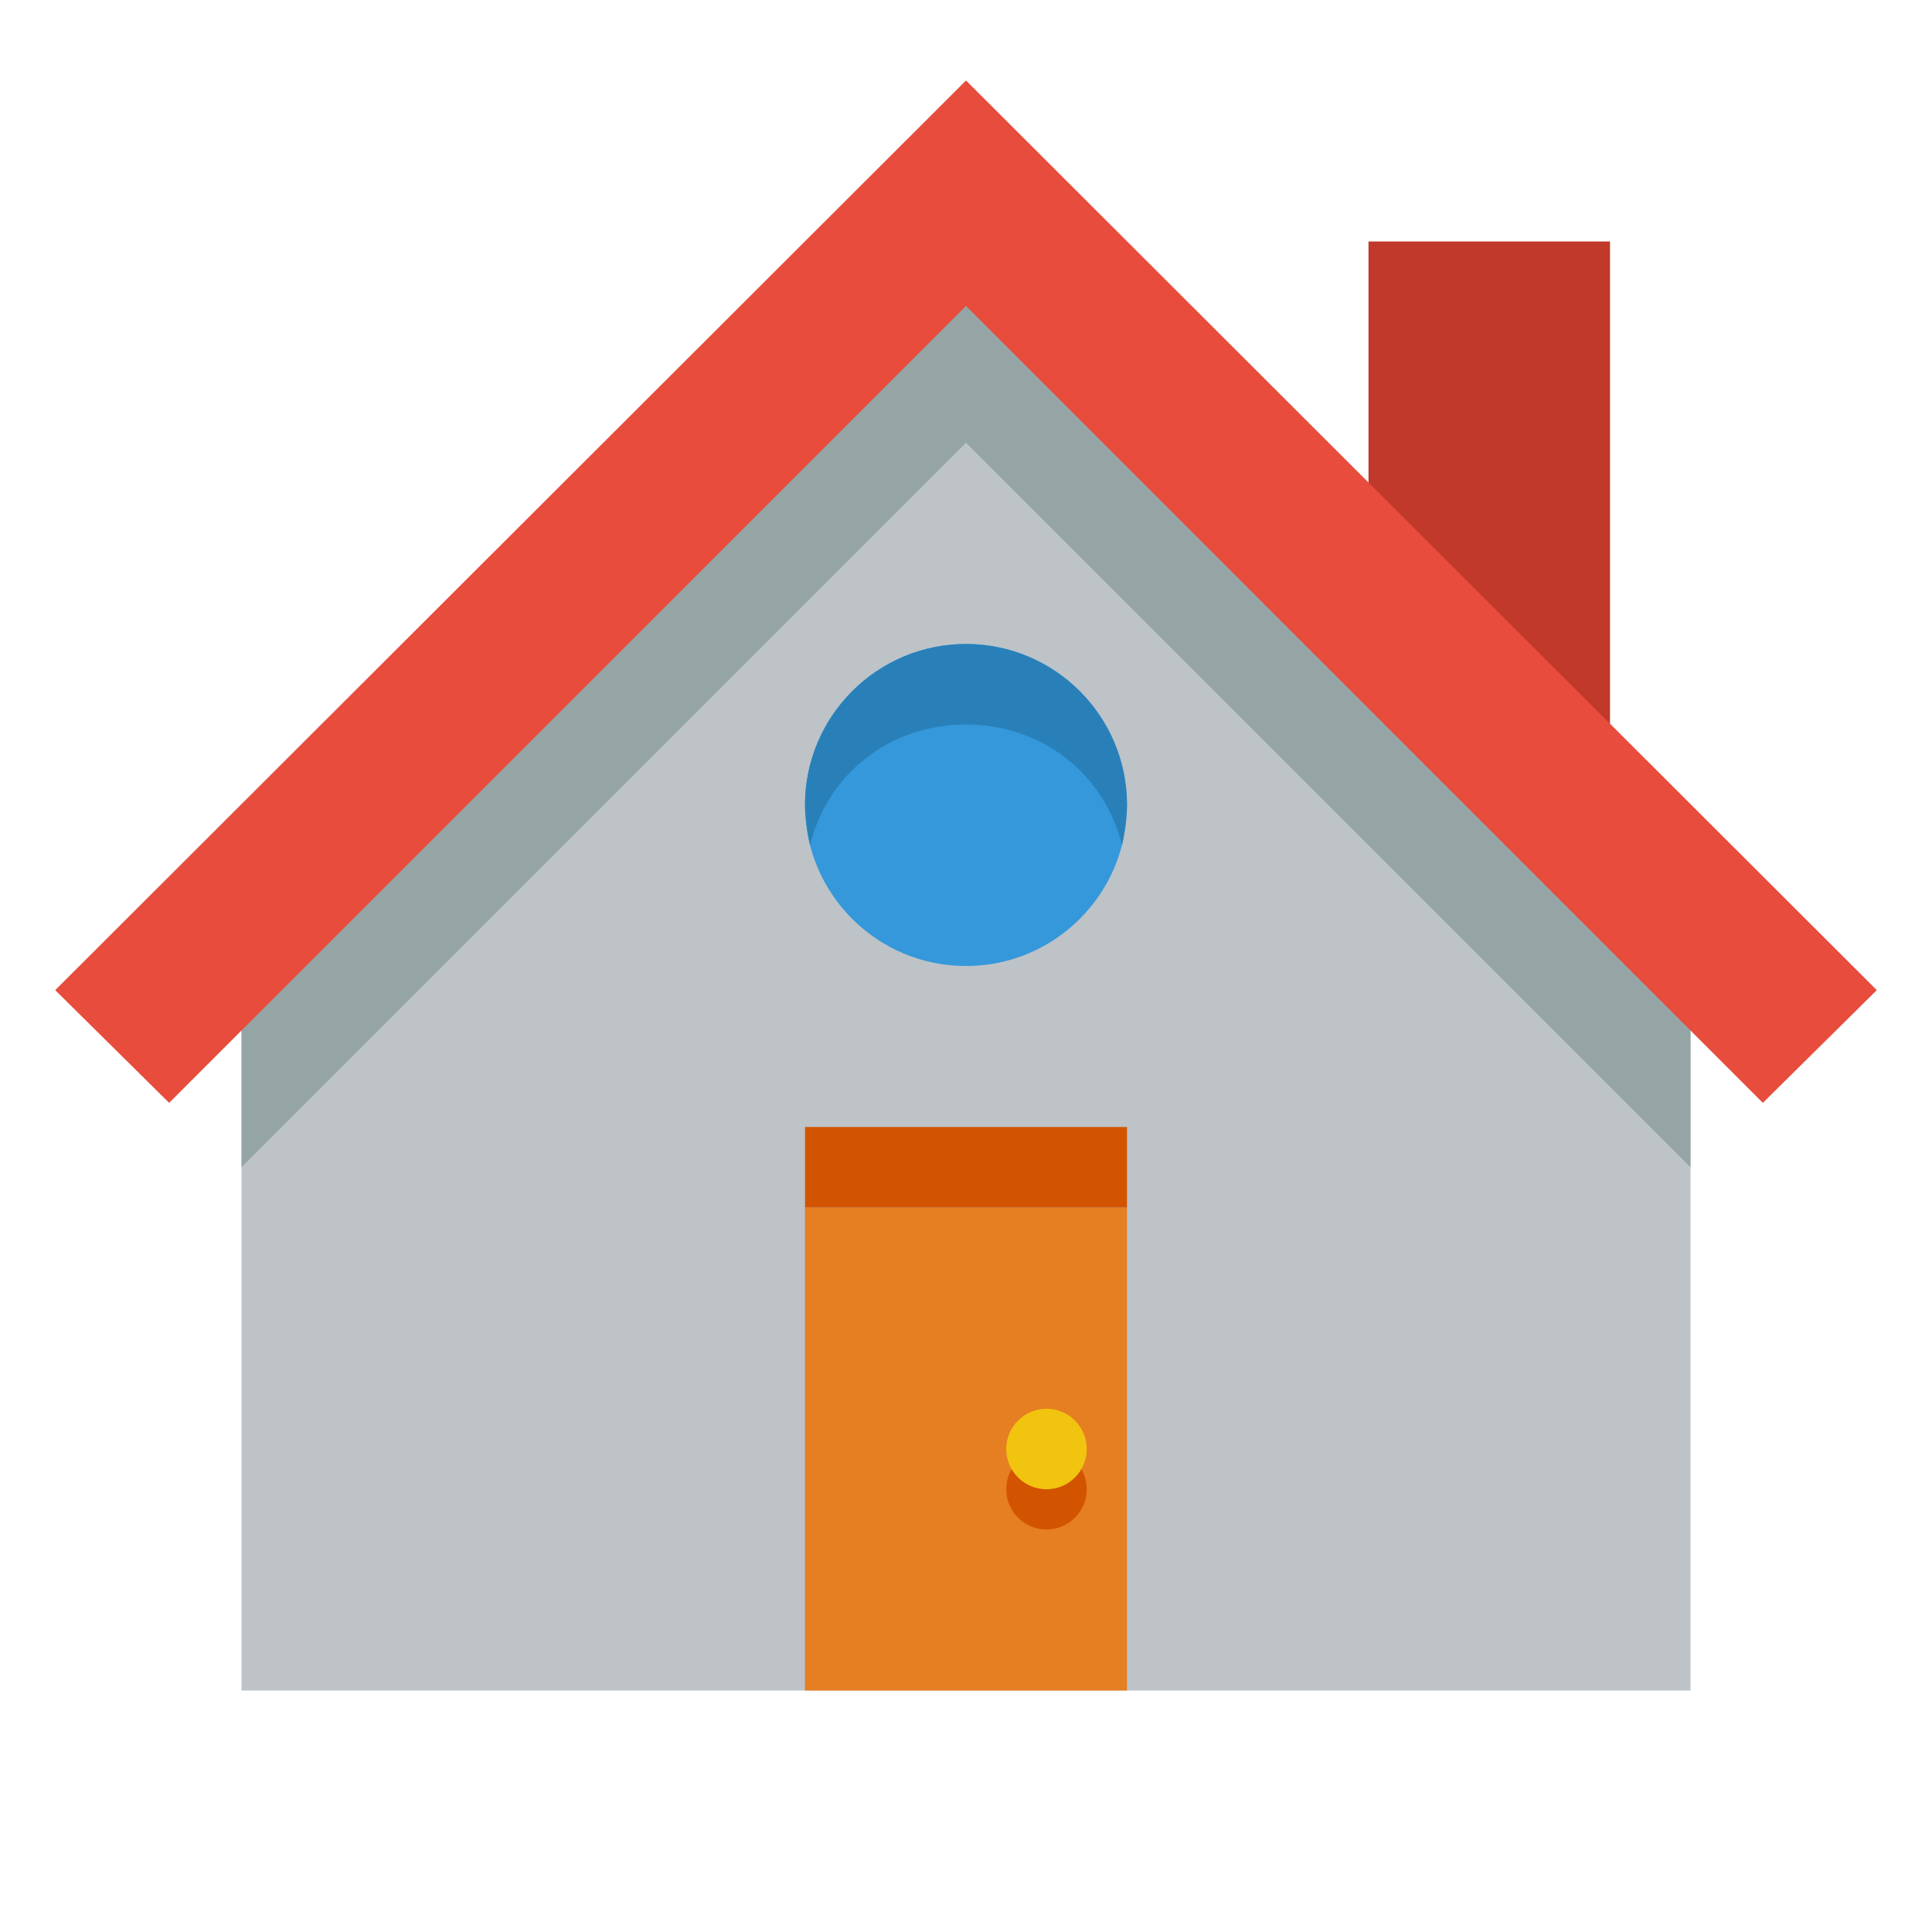
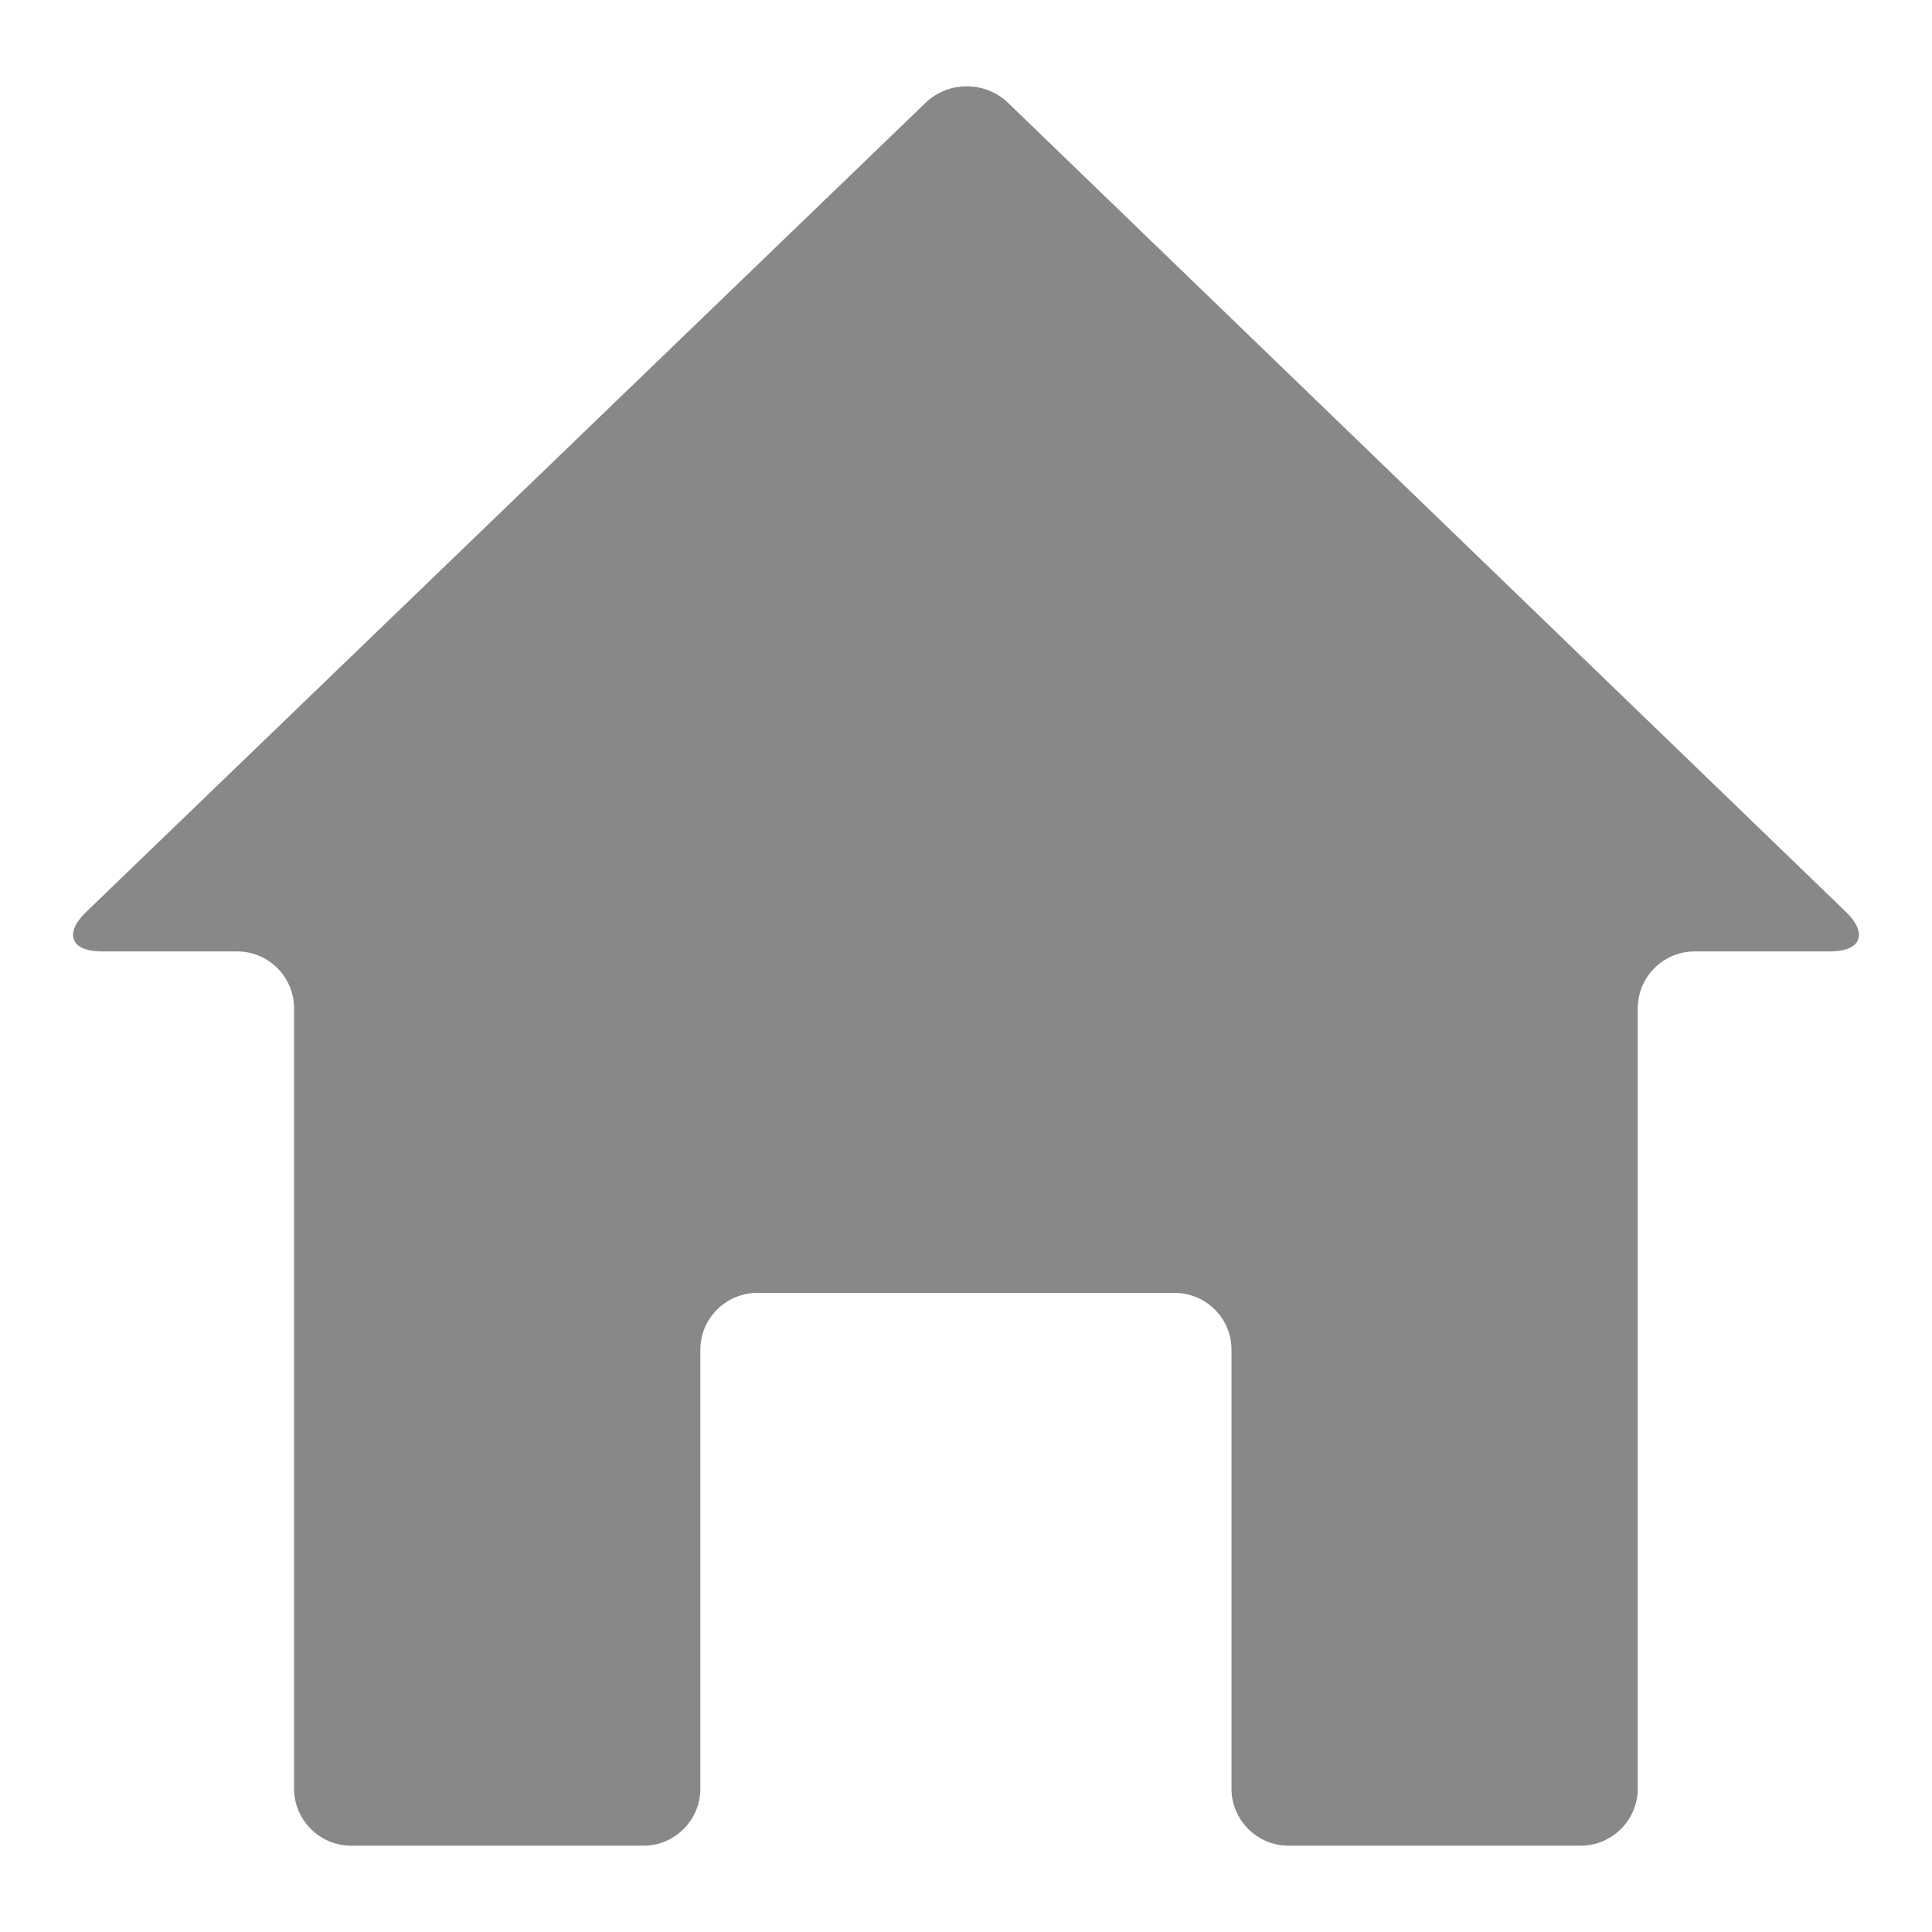
- <svg xmlns="http://www.w3.org/2000/svg" height="24" version="1.1" width="24">
+ <svg xmlns="http://www.w3.org/2000/svg" version="1.1" id="Layer_1" x="0px" y="0px" width="24px" height="24px" viewBox="0 0 24 24" enable-background="new 0 0 24 24" xml:space="preserve">
  <g transform="translate(0 -1028.4)">
-     <rect fill="#c0392b" height="6" width="3" x="17" y="1031.4" />
-     <path d="m12 3.031l-9 8.969v1.812 5.376 1.812h1 8 8 1v-1.812-5.376-1.812l-9-8.969z" fill="#bdc3c7" transform="translate(0 1028.4)" />
-     <path d="m12 1032-9 8.9v1.9 0.1l9-9 9 9v-0.1-1.9l-9-8.9z" fill="#95a5a6" />
+     <rect x="-20.167" y="1031.4" fill="#C0392B" width="3" height="6" />
+     <path fill="#BDC3C7" d="M-25.167,1031.431l-9,8.969v1.813v5.375v1.813h1h8h8h1v-1.813v-5.375v-1.813L-25.167,1031.431z" />
+     <path fill="#95A5A6" d="M-25.167,1032l-9,8.9v1.9v0.1l9-9l9,9v-0.1v-1.9L-25.167,1032z" />
    <g>
-       <path d="m12 1029.4-11.314 11.3 1.415 1.4 9.899-9.9 9.899 9.9 1.415-1.4-11.314-11.3z" fill="#e74c3c" />
-       <path d="m14 9a2 2 0 1 1 -4 0 2 2 0 1 1 4 0z" fill="#3498db" transform="translate(0 1029.4)" />
-       <rect fill="#e67e22" height="6" width="4" x="10" y="1043.4" />
-       <path d="m12 17.5a0.5 0.5 0 1 1 -1 0 0.5 0.5 0 1 1 1 0z" fill="#d35400" transform="translate(1.5 1029.4)" />
-       <path d="m12 1036.4c-1.105 0-2 0.9-2 2 0 0.1 0.021 0.3 0.062 0.5 0.222-0.9 1.006-1.5 1.938-1.5s1.716 0.6 1.938 1.5c0.041-0.2 0.062-0.4 0.062-0.5 0-1.1-0.895-2-2-2z" fill="#2980b9" />
-       <path d="m12 17.5a0.5 0.5 0 1 1 -1 0 0.5 0.5 0 1 1 1 0z" fill="#f1c40f" transform="translate(1.5 1028.9)" />
-       <rect fill="#d35400" height="1" width="4" x="10" y="1042.4" />
+       <path fill="#E74C3C" d="M-25.167,1029.4l-11.314,11.3l1.415,1.4l9.899-9.9l9.898,9.9l1.416-1.4L-25.167,1029.4z" />
+       <path fill="#3498DB" d="M-23.167,1038.4c0,1.104-0.896,2-2,2s-2-0.896-2-2s0.896-2,2-2S-23.167,1037.296-23.167,1038.4z" />
+       <rect x="-27.167" y="1043.4" fill="#E67E22" width="4" height="6" />
+       <path fill="#D35400" d="M-23.667,1046.9c0,0.275-0.224,0.5-0.5,0.5s-0.5-0.225-0.5-0.5s0.224-0.5,0.5-0.5    S-23.667,1046.625-23.667,1046.9z" />
+       <path fill="#2980B9" d="M-25.167,1036.4c-1.105,0-2,0.9-2,2c0,0.1,0.021,0.3,0.062,0.5c0.222-0.9,1.006-1.5,1.938-1.5    c0.932,0,1.716,0.6,1.938,1.5c0.041-0.2,0.063-0.4,0.063-0.5C-23.167,1037.3-24.062,1036.4-25.167,1036.4z" />
+       <path fill="#F1C40F" d="M-23.667,1046.4c0,0.275-0.224,0.5-0.5,0.5s-0.5-0.225-0.5-0.5s0.224-0.5,0.5-0.5    S-23.667,1046.125-23.667,1046.4z" />
+       <rect x="-27.167" y="1042.4" fill="#D35400" width="4" height="1" />
    </g>
  </g>
+   <path fill="#888888" d="M21.051,11.819c-0.389,0-0.706,0.317-0.706,0.707v9.695c0,0.387-0.319,0.707-0.709,0.707h-3.631  c-0.388,0-0.707-0.32-0.707-0.707v-5.455c0-0.389-0.317-0.705-0.706-0.705H9.406c-0.386,0-0.706,0.316-0.706,0.705v5.455  c0,0.387-0.317,0.707-0.706,0.707H4.361c-0.389,0-0.708-0.32-0.708-0.707v-9.695c0-0.39-0.318-0.707-0.706-0.707H1.267  c-0.387,0-0.477-0.221-0.196-0.491L11.501,1.274c0.281-0.269,0.738-0.269,1.019,0.001l10.411,10.053  c0.278,0.27,0.188,0.491-0.198,0.491H21.051z" />
</svg>
